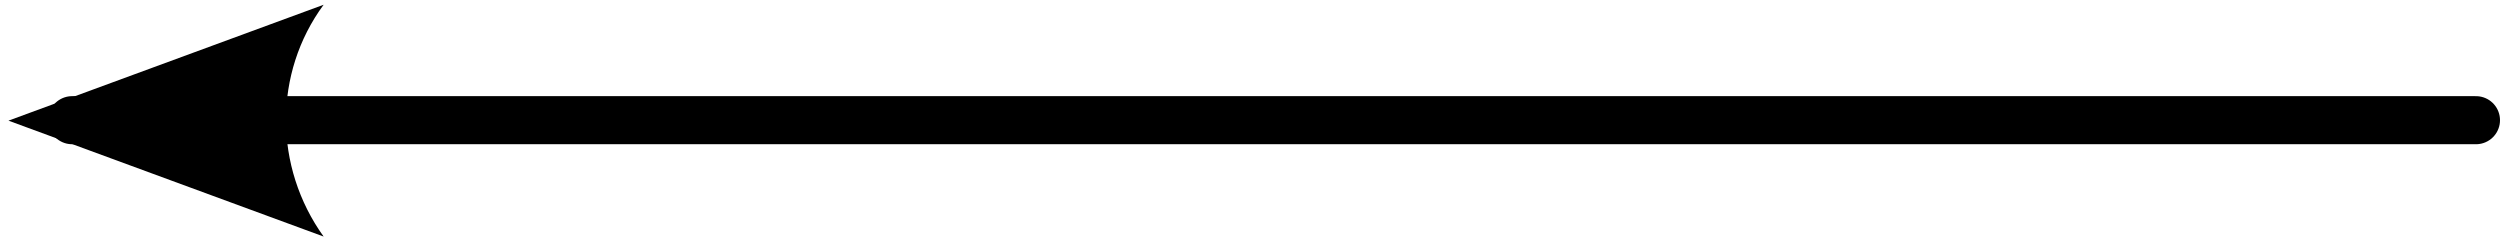
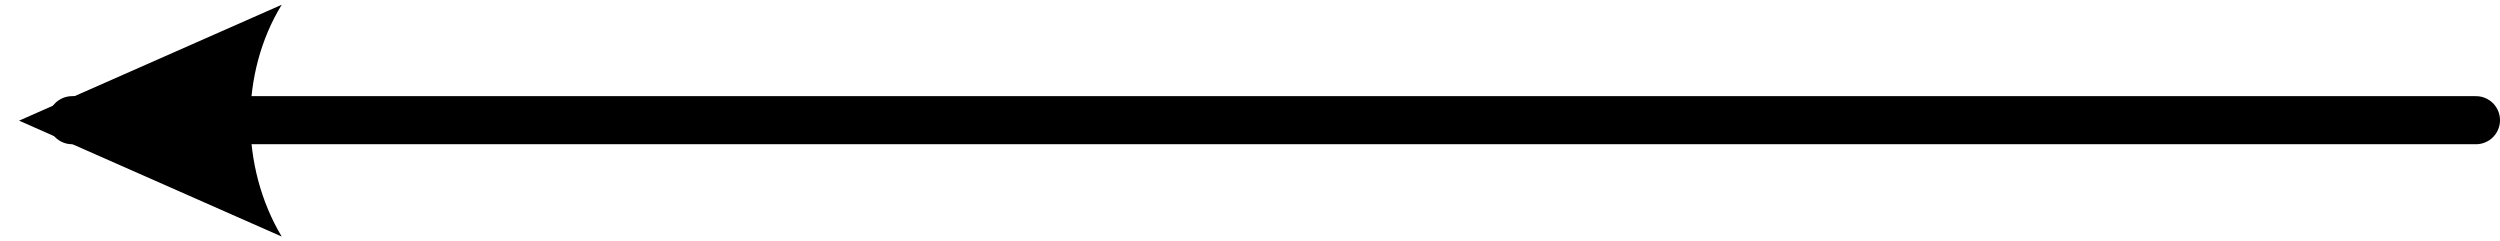
<svg xmlns="http://www.w3.org/2000/svg" xmlns:ns1="http://www.b3mn.org/oryx" width="104" height="10" version="1.0" ns1:edge="edge">
  <defs>
    <marker orient="auto" refY="0.0" refX="0.0" id="Arrow2Mstart" style="overflow:visible">
-       <path id="path5227" style="font-size:12.0;fill-rule:evenodd;stroke-width:0.625;stroke-linejoin:round" d="M 8.719,4.034 L -2.207,0.016 L 8.719,-4.002 C 6.973,-1.63 6.983,1.616 8.719,4.034 z " transform="scale(0.6) translate(0,0)" />
+       <path id="path5227" style="font-size:12.0;fill-rule:evenodd;stroke-width:0.625;stroke-linejoin:round" d="M 8.719,4.034 L -2.207,0.016 L 8.719,-4.002 C 6.973,-1.63 6.983,1.616 8.719,4.034 z " transform="scale(0.5,0.6) translate(0,0)" />
    </marker>
  </defs>
  <g>
    <path id="edge" d="M 3 5 L 103 5" stroke="black" fill="none" stroke-width="2" stroke-linecap="round" stroke-linejoin="round" marker-start="url(#Arrow2Mstart)" />
  </g>
</svg>
